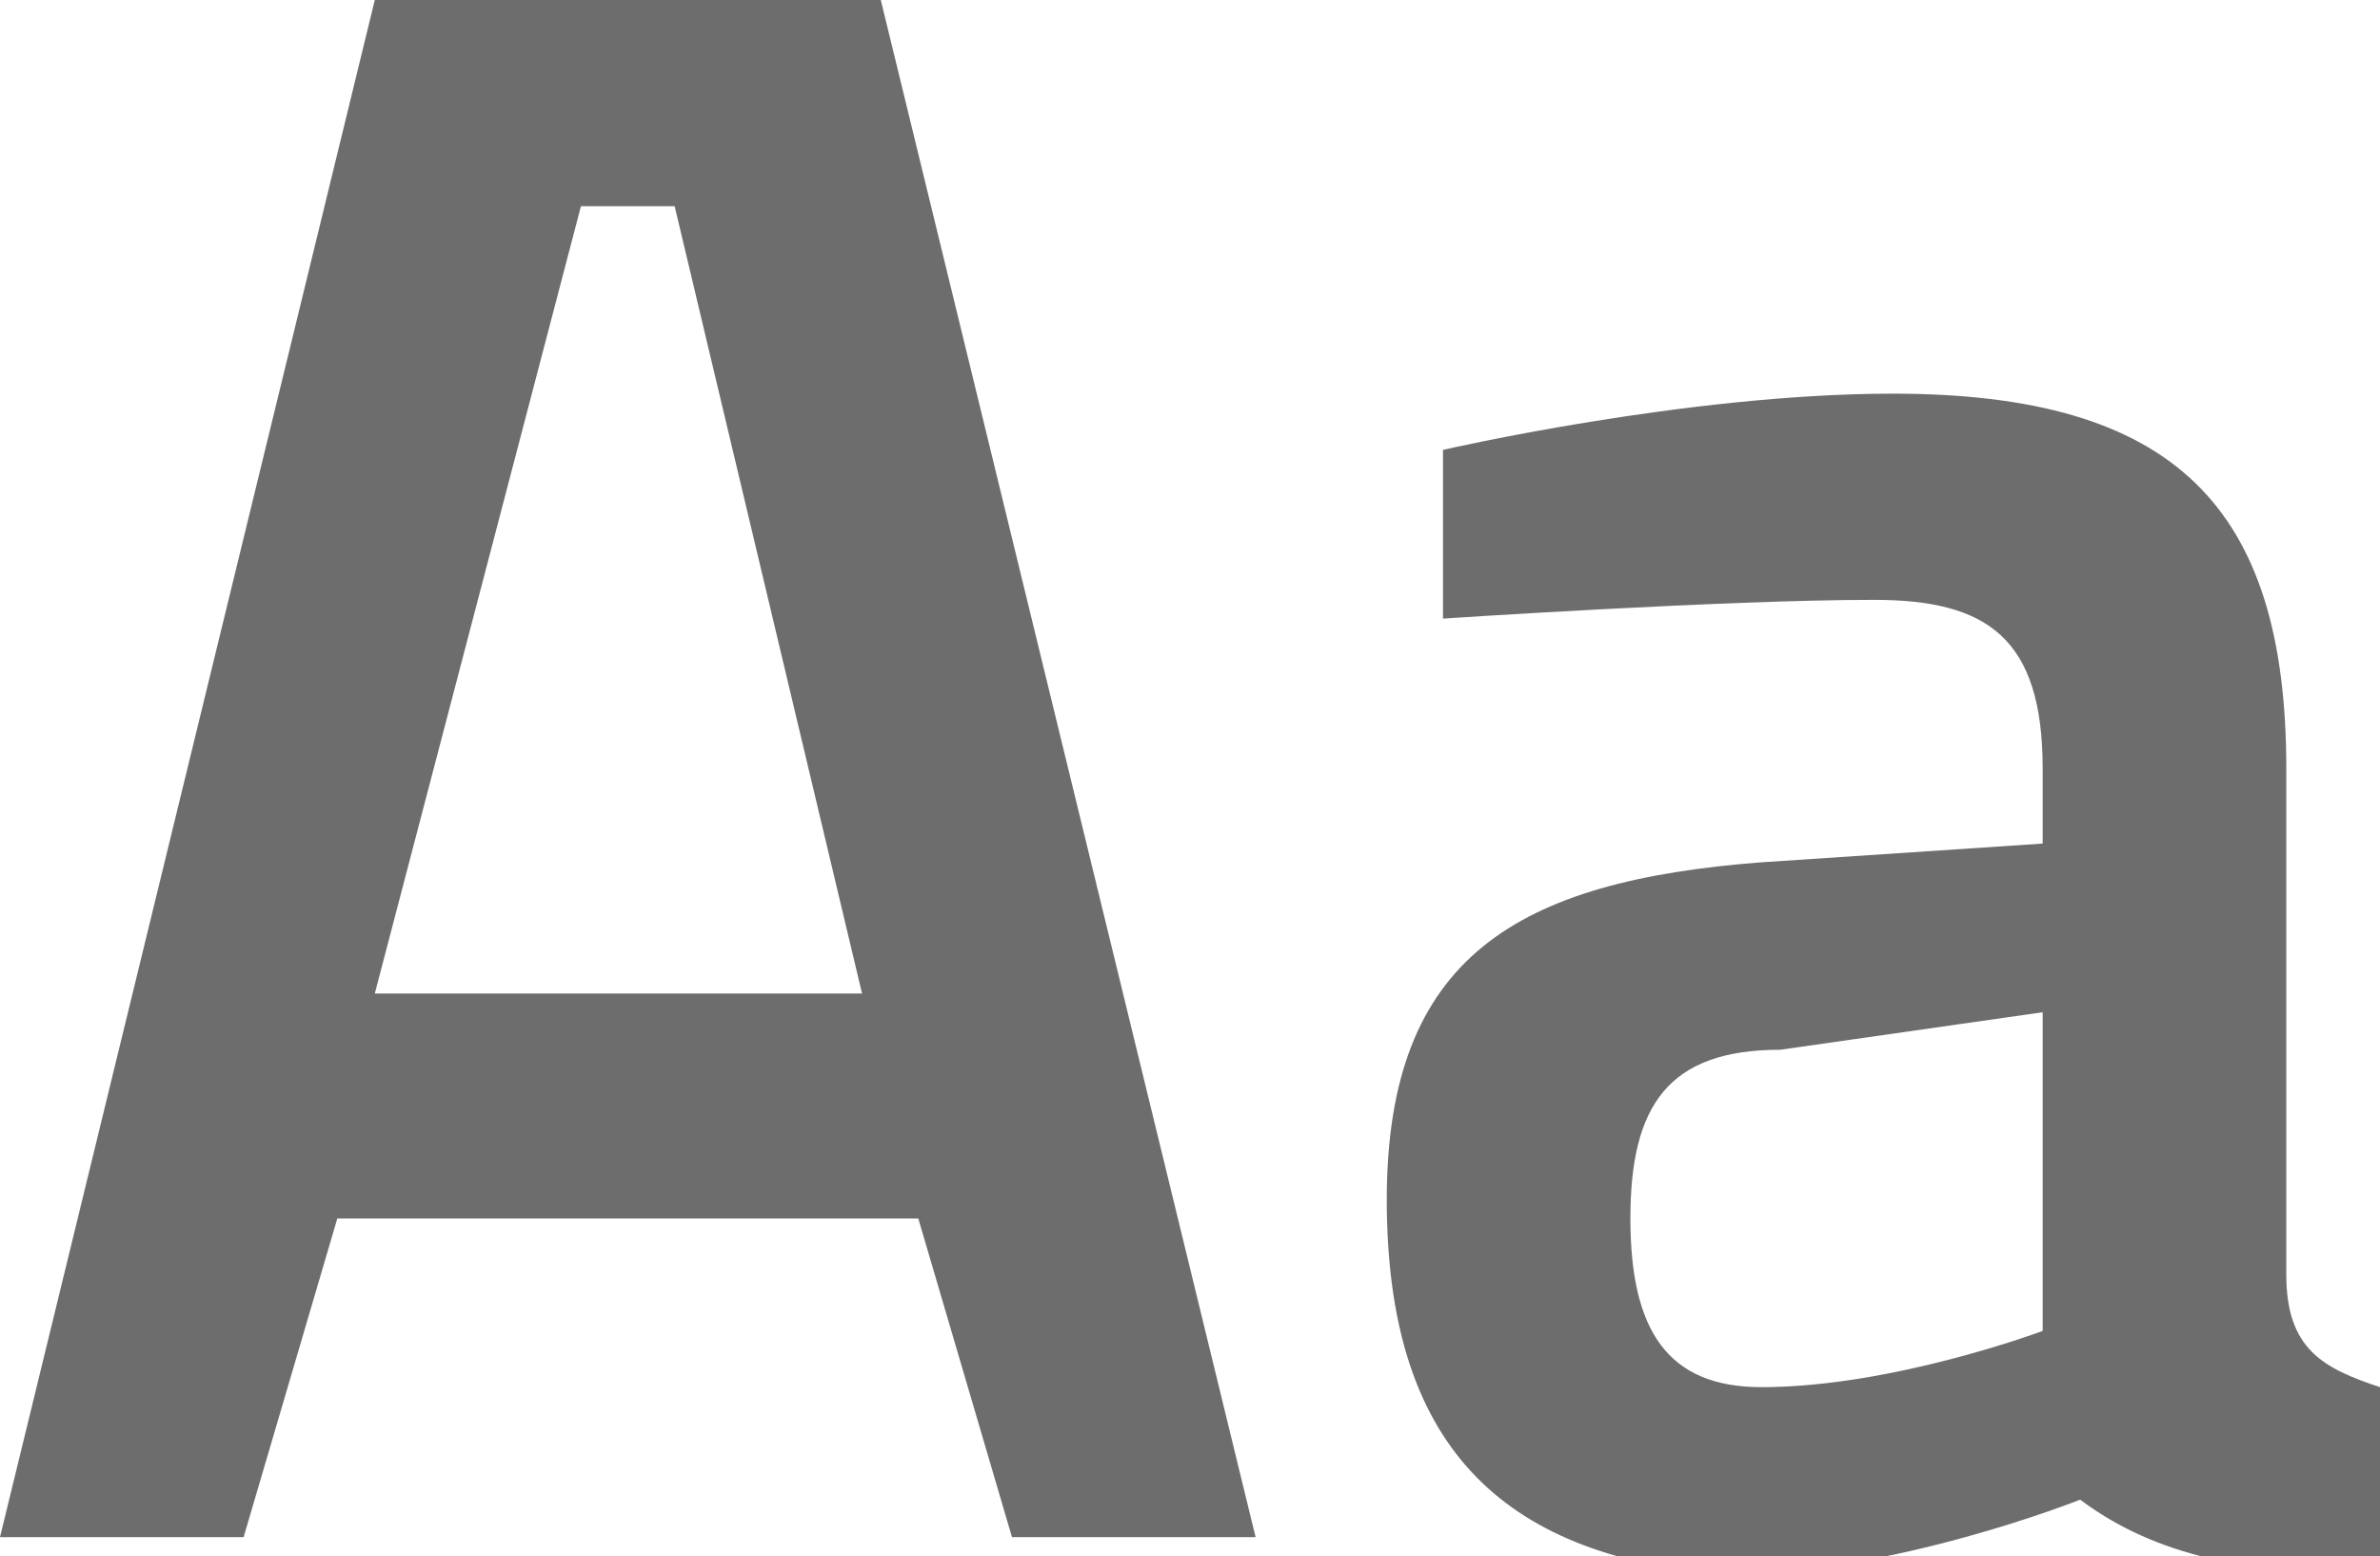
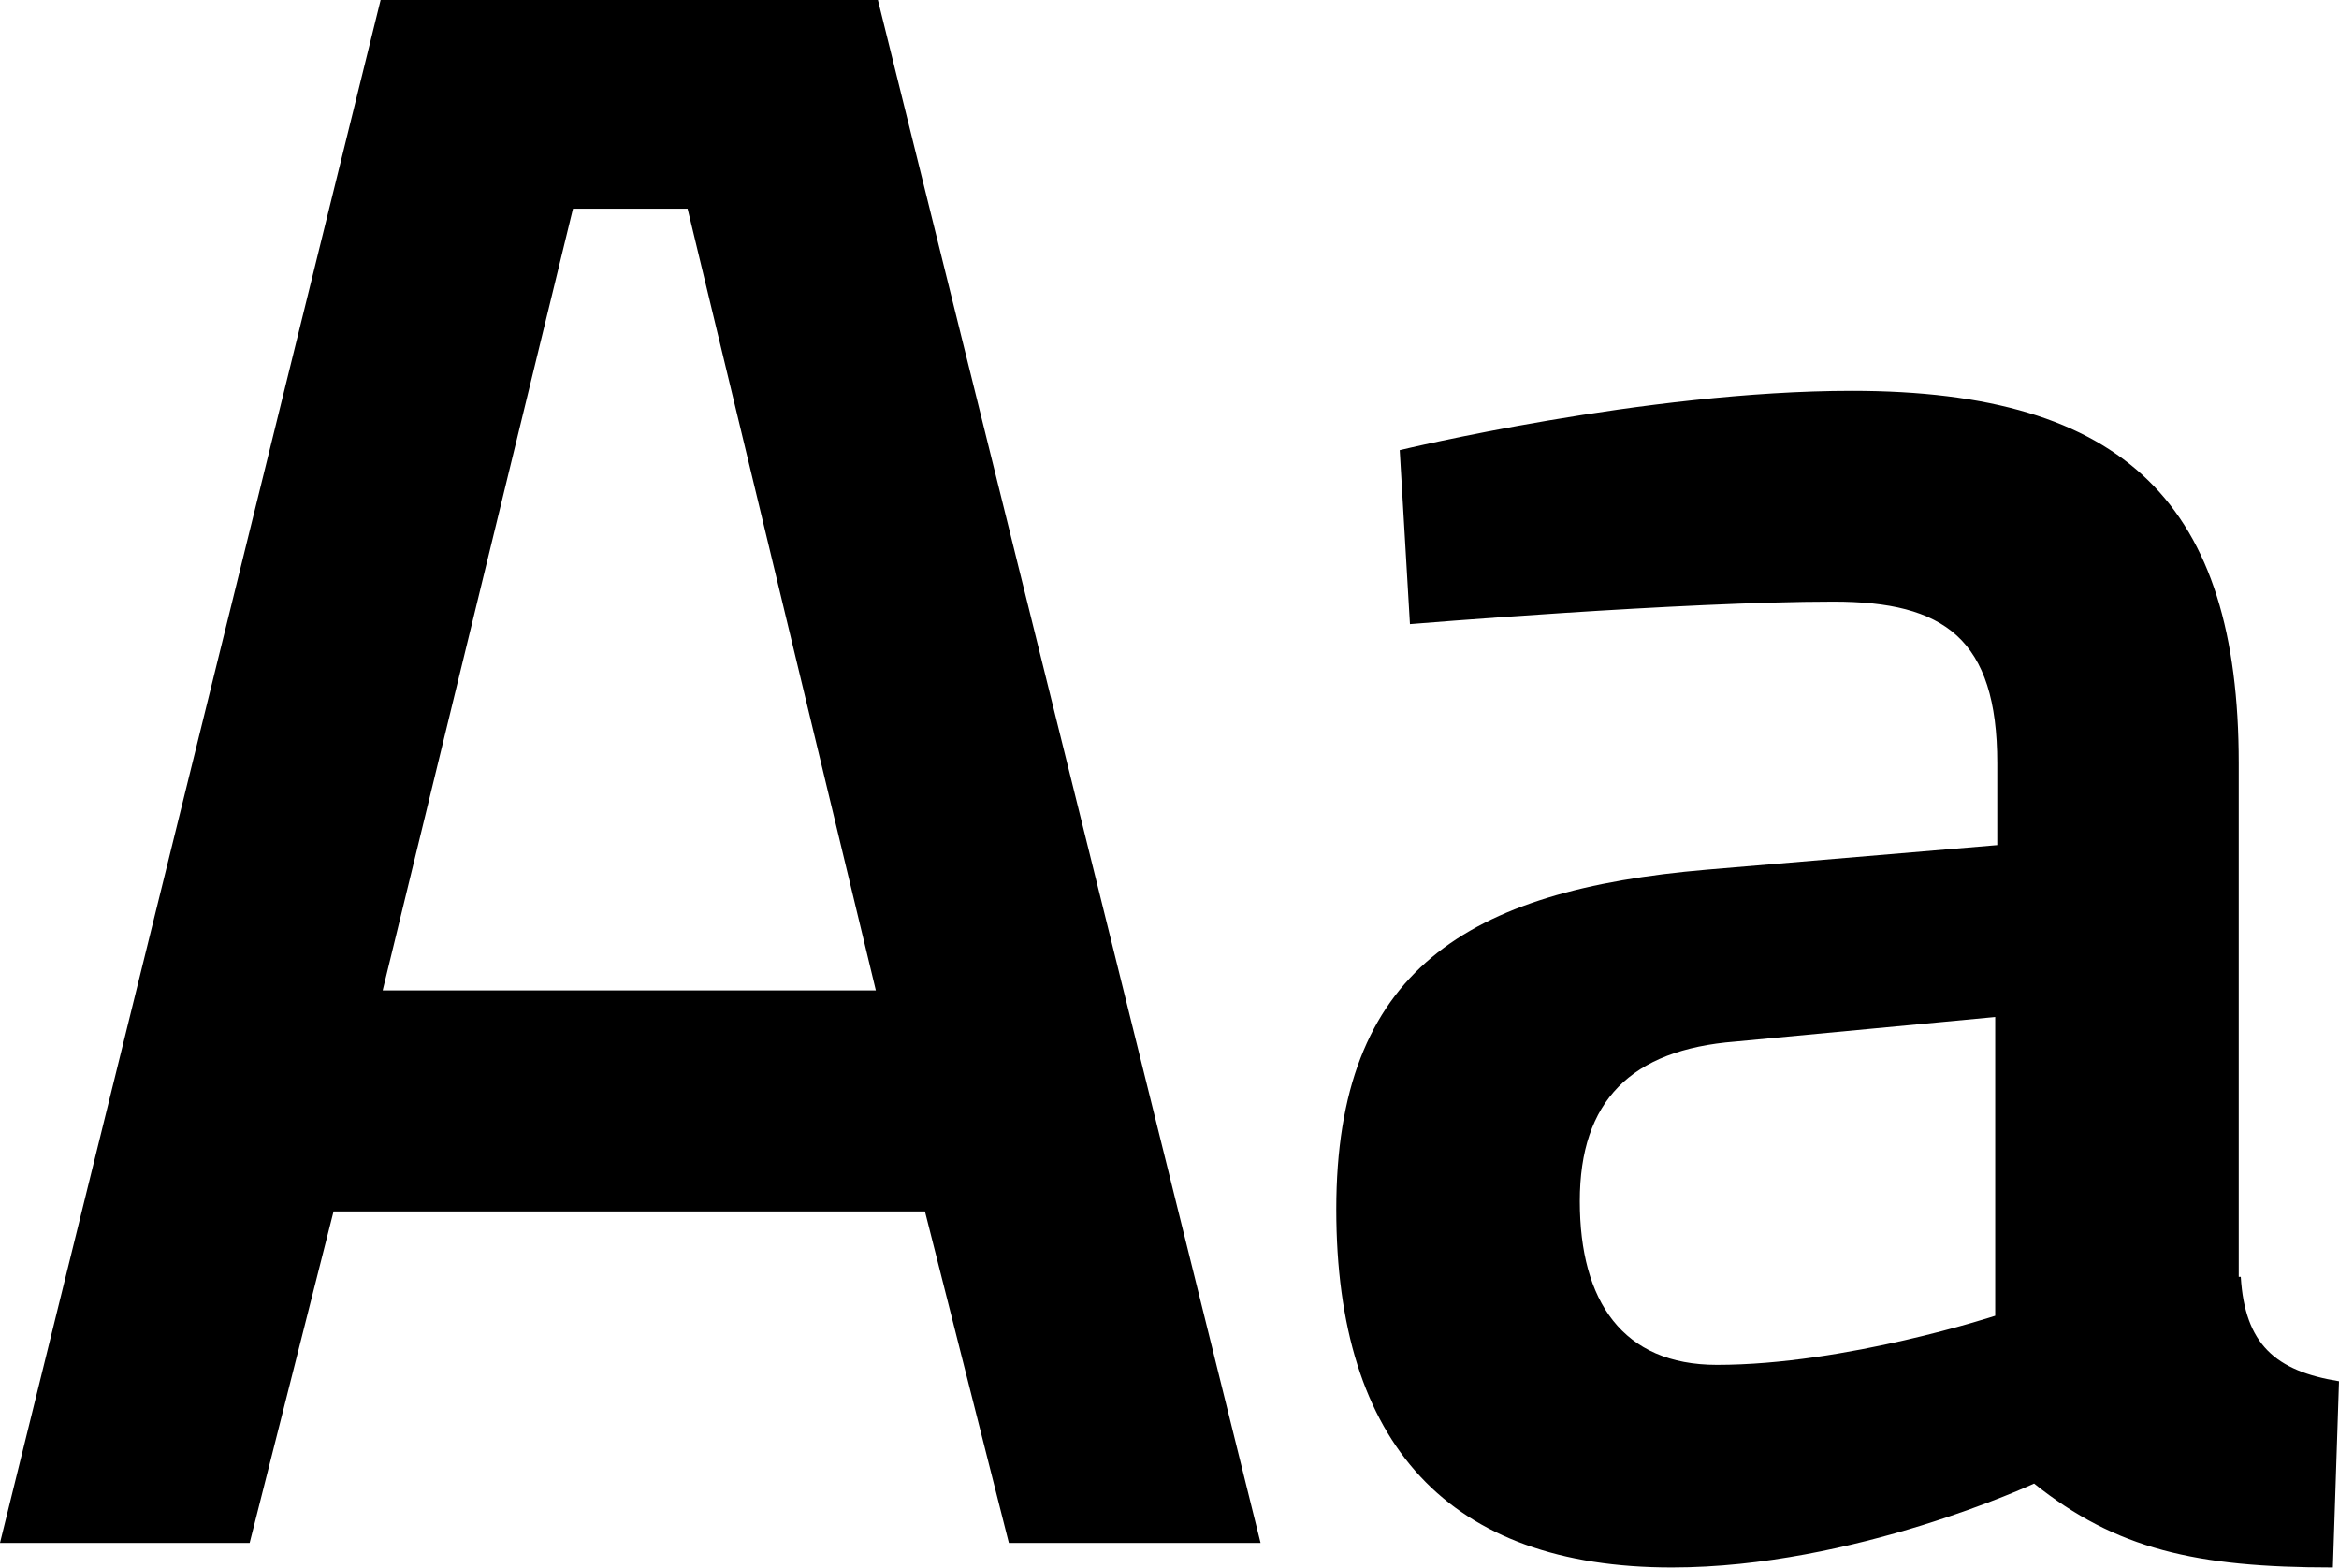
- <svg xmlns="http://www.w3.org/2000/svg" version="1.1" x="0px" y="0px" width="12.7px" height="8.3px" viewBox="0 0 12.7 8.3" enable-background="new 0 0 12.7 8.3" xml:space="preserve">
+ <svg xmlns="http://www.w3.org/2000/svg" version="1.1" x="0px" y="0px" width="114.3px" height="76.6px" viewBox="0 0 114.3 76.6" enable-background="new 0 0 114.3 76.6" xml:space="preserve">
  <defs>
</defs>
  <g>
-     <path fill="#6D6D6D" d="M2,0h2.7l2,8.2H5.4L4.9,6.5H1.8L1.3,8.2H0L2,0z M2,5.3h2.6l-1-4.2H3.1L2,5.3z" />
-     <path fill="#6D6D6D" d="M12.2,6.8c0,0.4,0.2,0.5,0.5,0.6l0,1c-0.7,0-1.2-0.1-1.6-0.4c0,0-1,0.4-1.9,0.4C8,8.3,7.4,7.7,7.4,6.4   c0-1.3,0.7-1.7,2-1.8l1.5-0.1V4.1c0-0.7-0.3-0.9-0.9-0.9c-0.8,0-2.3,0.1-2.3,0.1l0-0.9c0,0,1.3-0.3,2.4-0.3c1.5,0,2.1,0.6,2.1,2   V6.8z M9.5,5.6c-0.6,0-0.8,0.3-0.8,0.9s0.2,0.9,0.7,0.9c0.7,0,1.5-0.3,1.5-0.3V5.4L9.5,5.6z" />
+     <path d="M18.6,0h24.3l18.7,75.4H49.3l-4.1-16.2H16.3l-4.1,16.2H0L18.6,0z M18.7,48.4h24.1l-9.2-38.2H28L18.7,48.4z" />
+     <path d="M109.5,62.4c0.2,3.3,1.7,4.6,4.8,5.1l-0.3,9.1c-6.7,0-10.6-0.9-14.6-4.1c0,0-8.8,4.1-17.7,4.1c-10.9,0-16.4-6-16.4-17.5   c0-11.7,6.4-15.6,18.1-16.6l14.2-1.2v-4c0-6.1-2.6-7.9-8-7.9c-7.4,0-20.7,1.1-20.7,1.1L68.4,22c0,0,12-2.9,22.1-2.9   c13.4,0,18.9,5.6,18.9,18.2V62.4z M84.8,50.9c-5.1,0.4-7.6,2.9-7.6,7.8s2.1,8,6.7,8c6.3,0,13.6-2.4,13.6-2.4V49.7L84.8,50.9z" />
  </g>
</svg>
